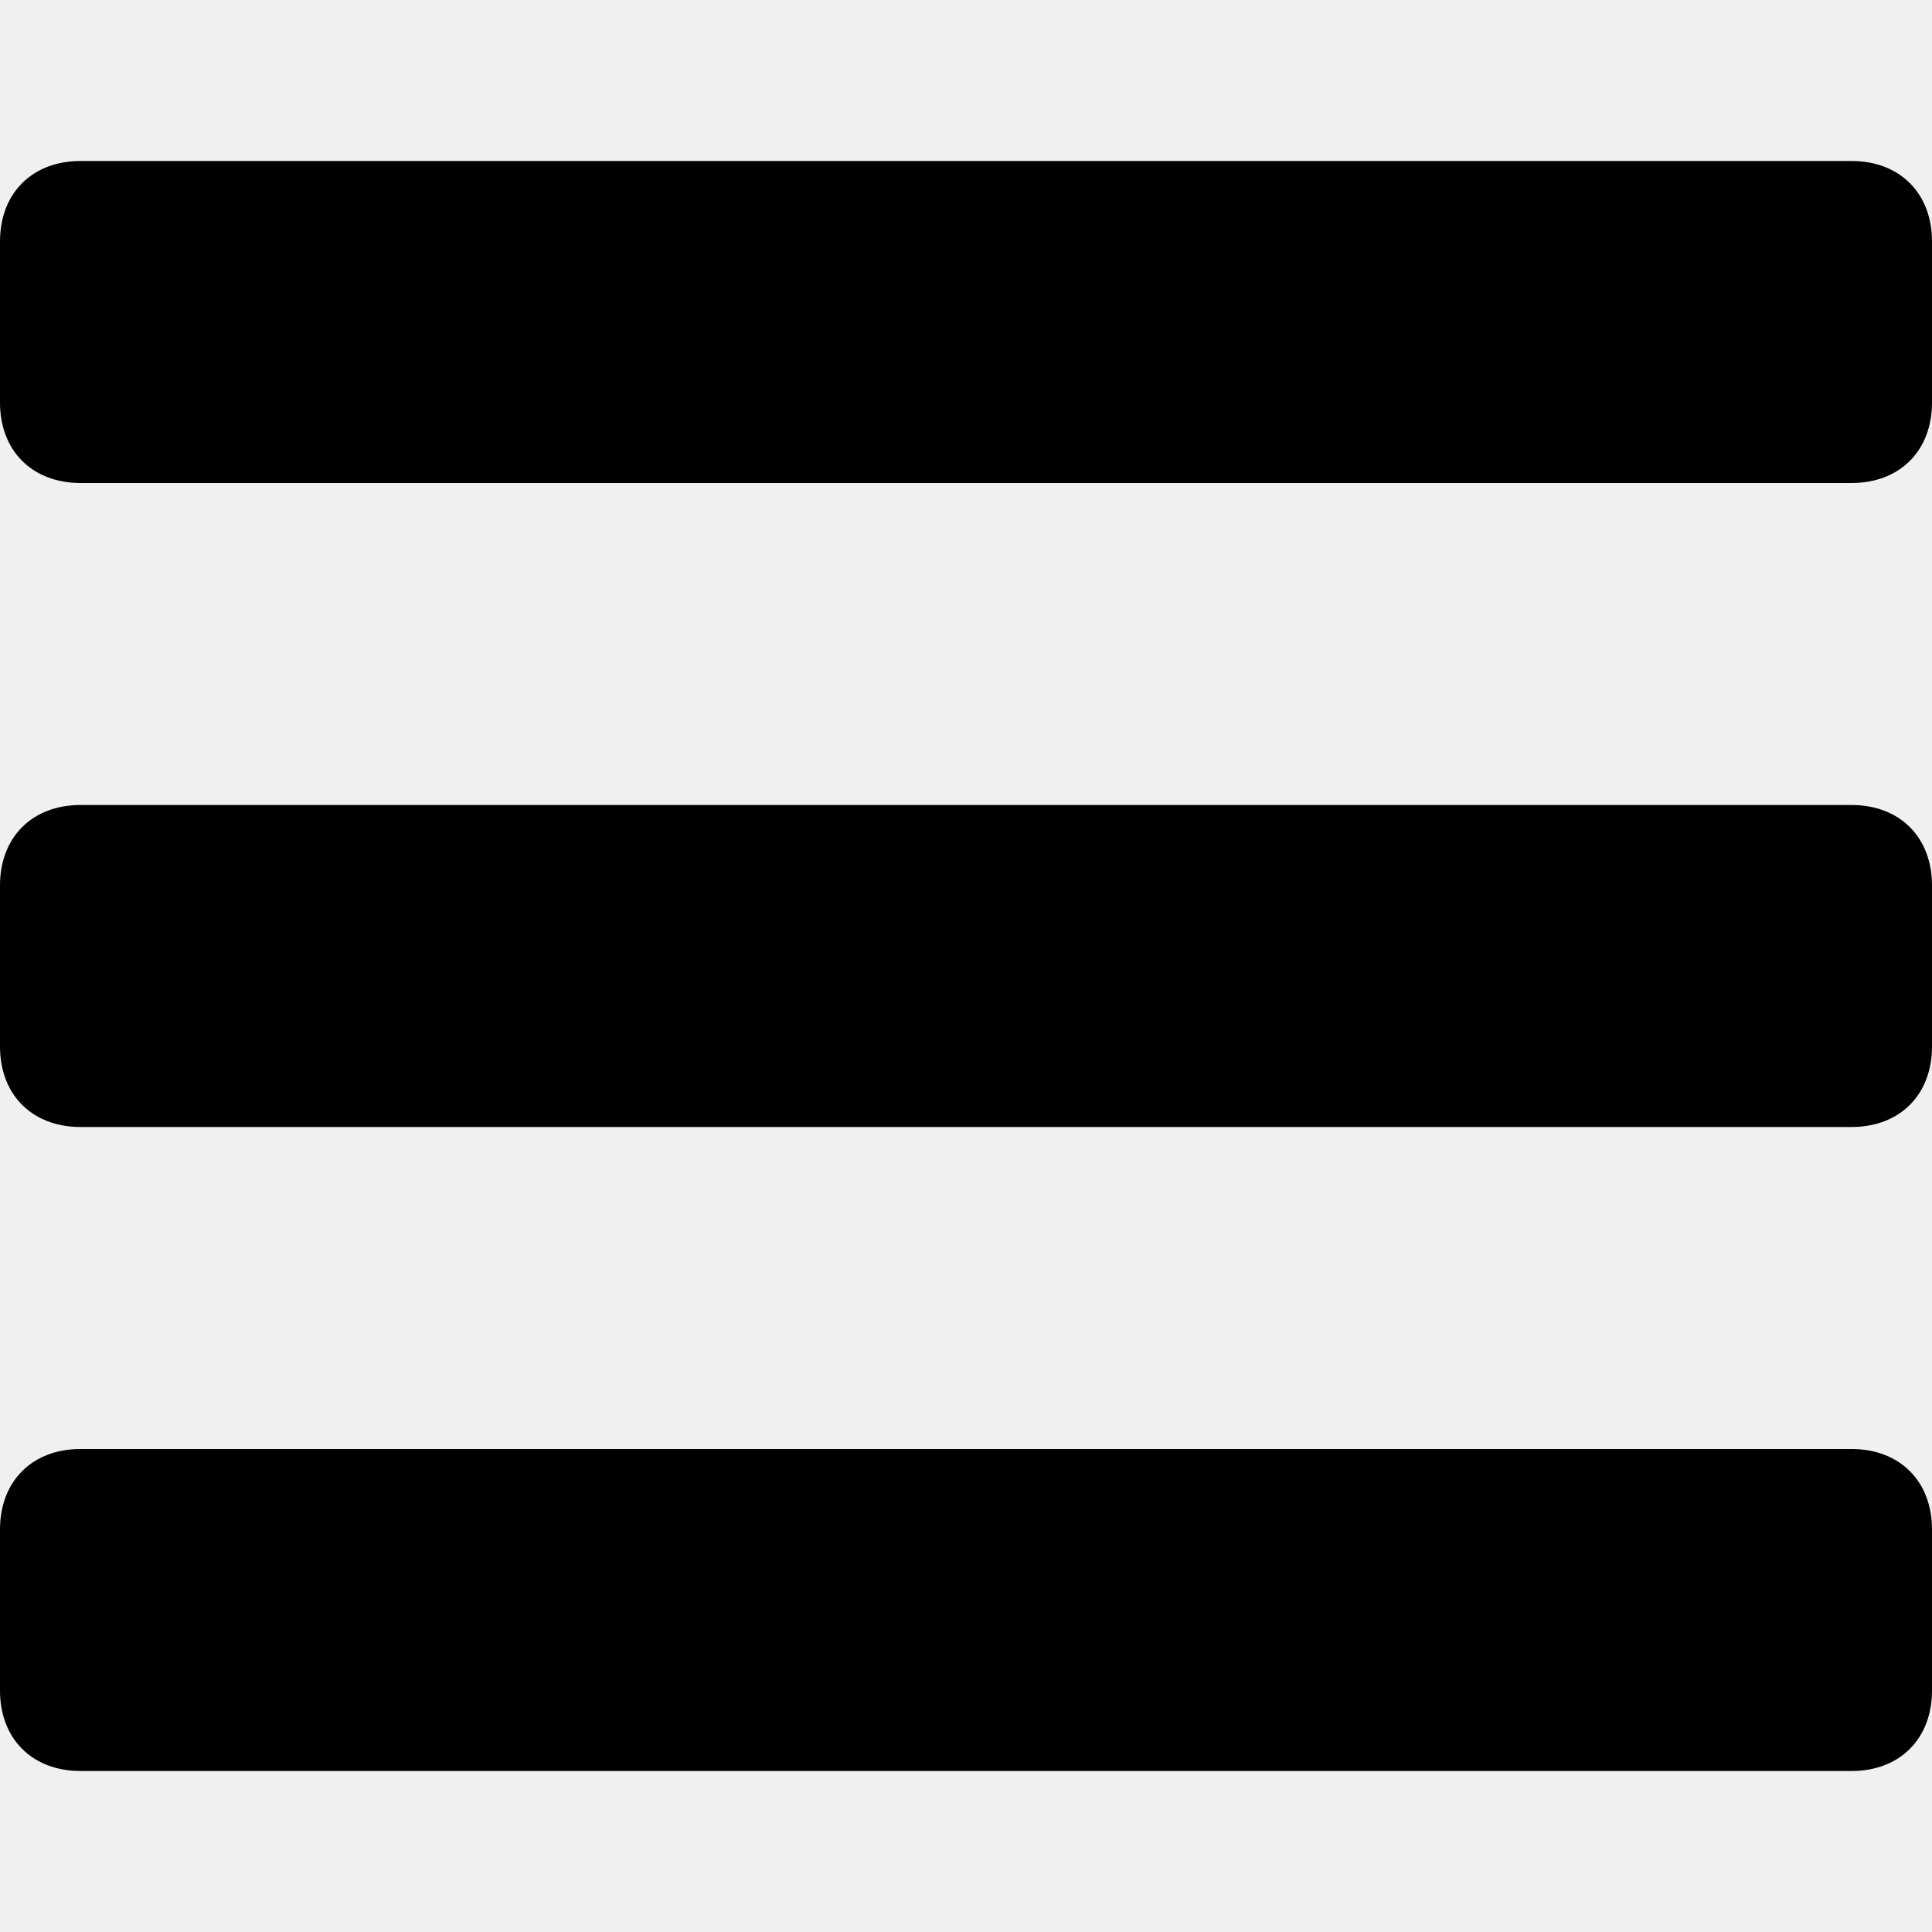
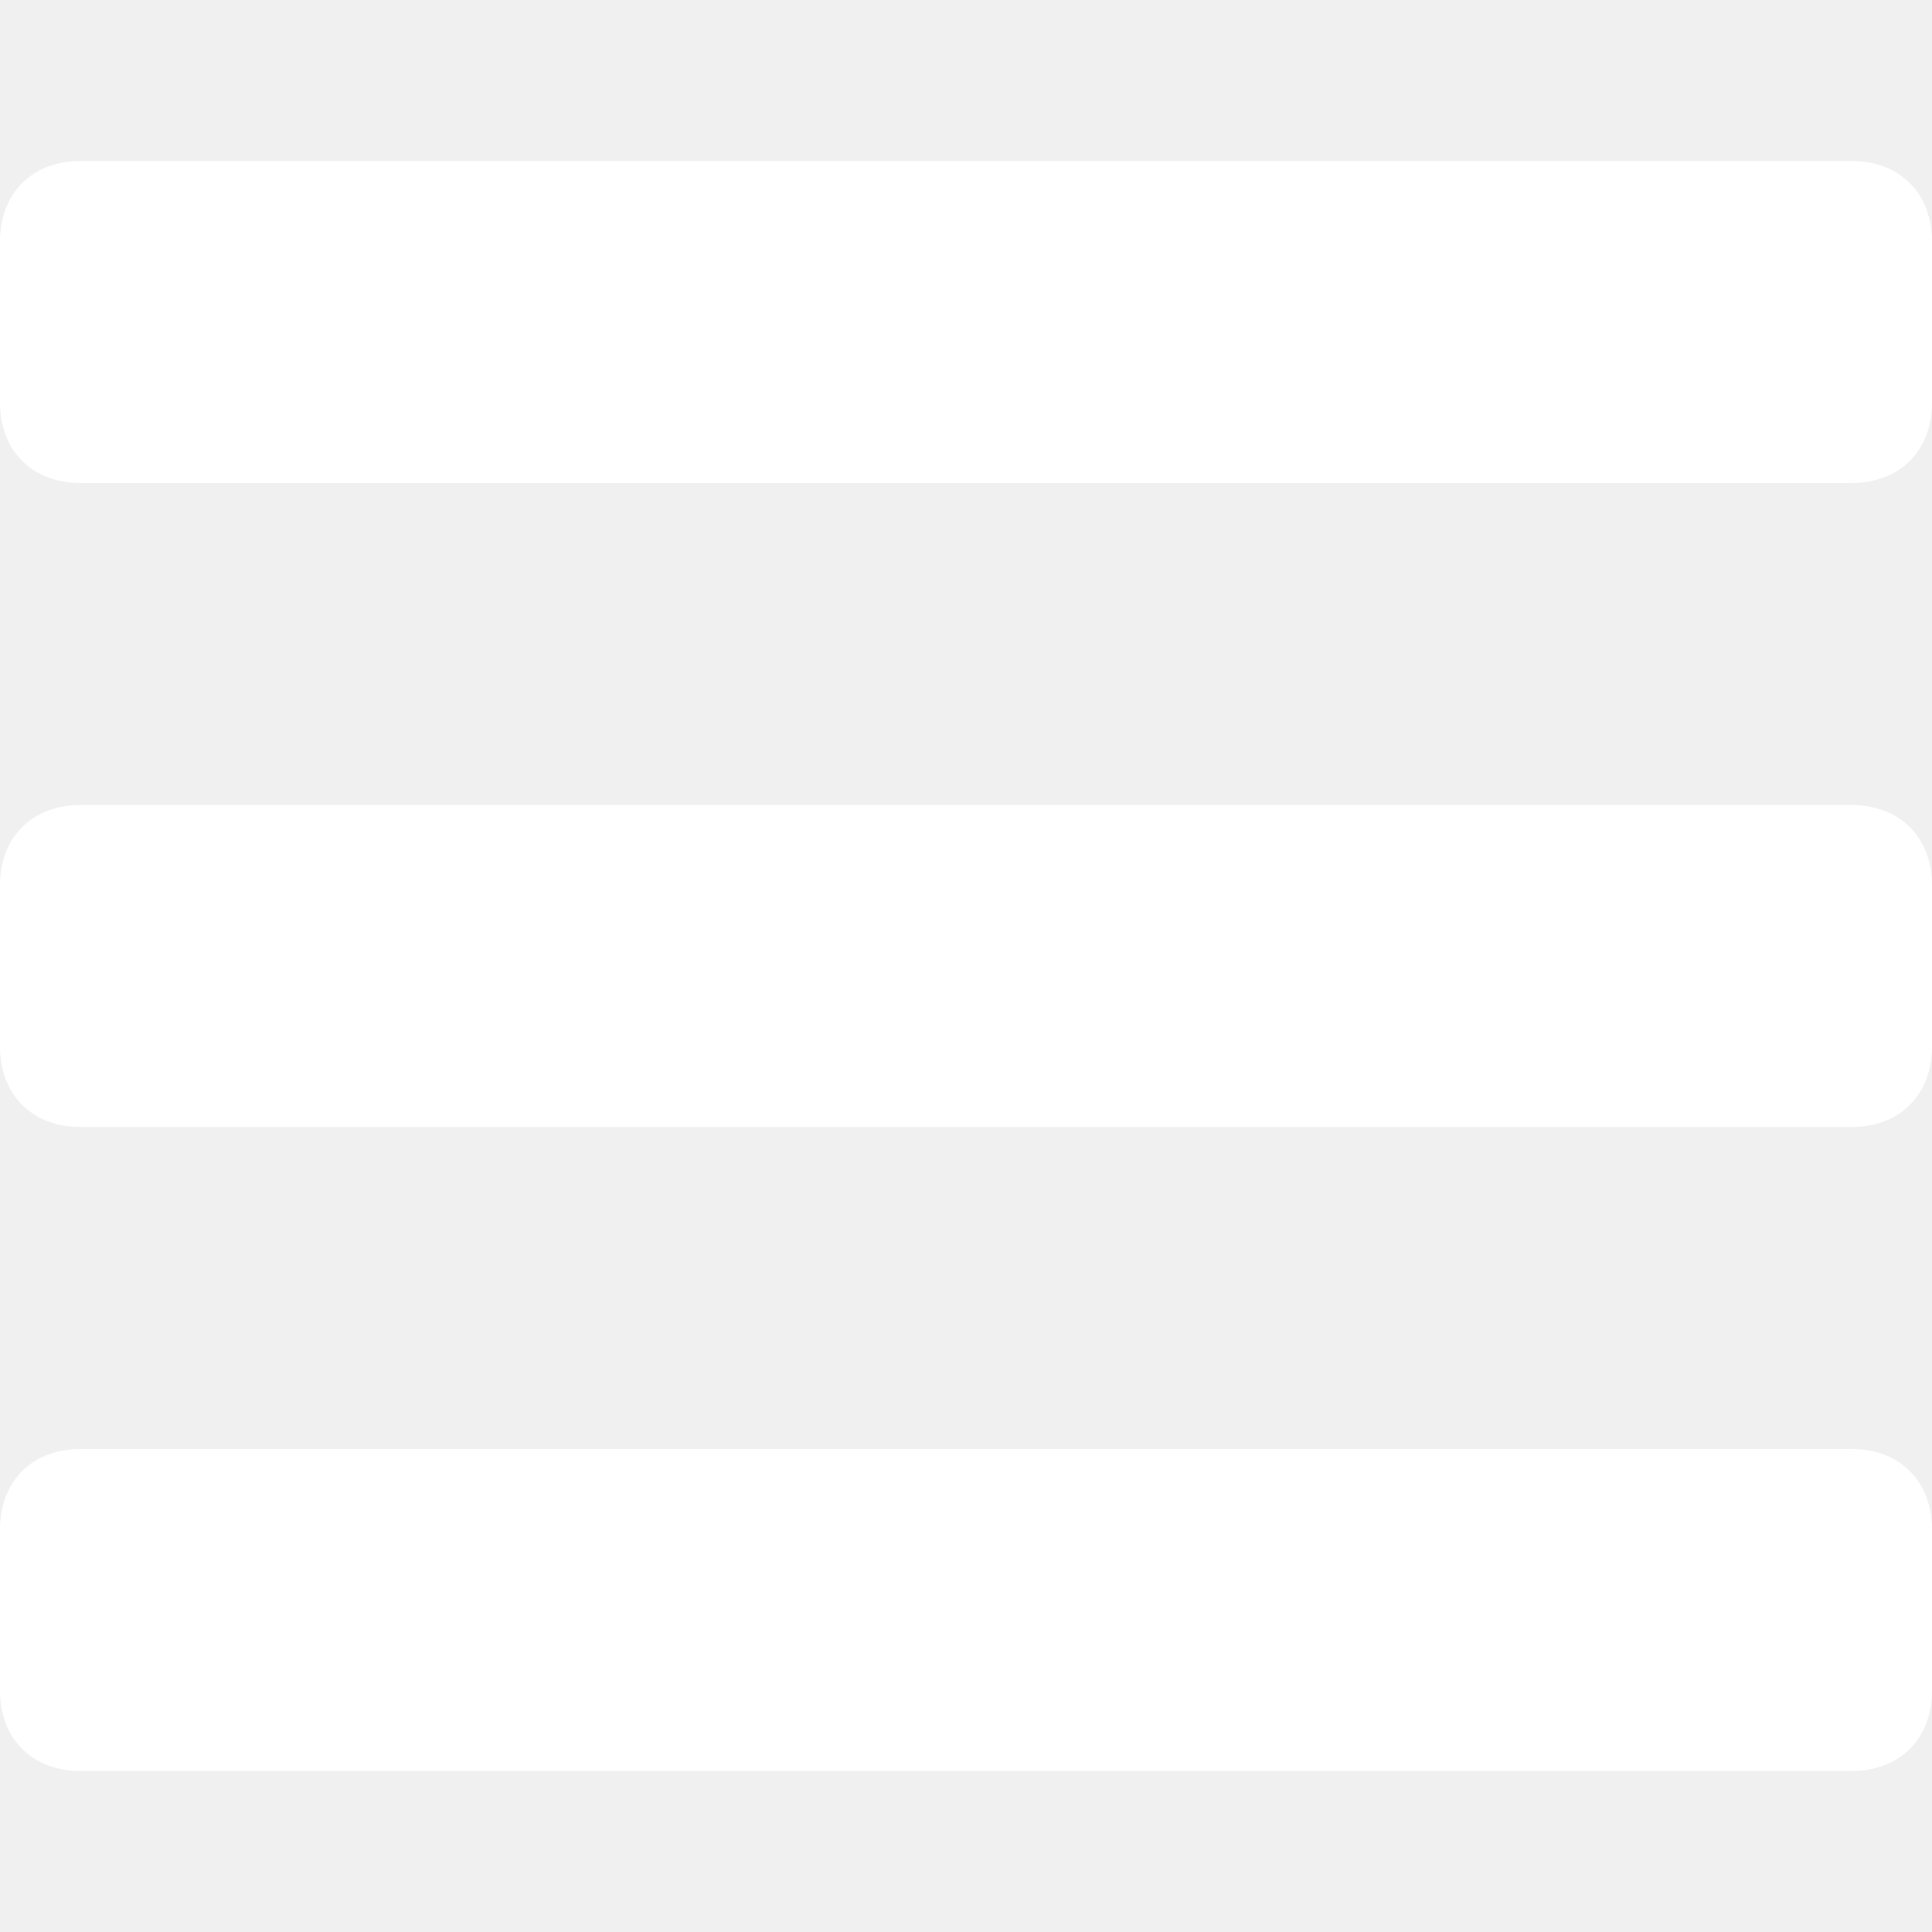
<svg xmlns="http://www.w3.org/2000/svg" version="1.1" viewBox="0 0 24 24" enable-background="new 0 0 24 24">
  <g>
-     <path d="M24,3c0-0.6-0.4-1-1-1H1C0.4,2,0,2.4,0,3v2c0,0.6,0.4,1,1,1h22c0.6,0,1-0.4,1-1V3z" />
-     <path d="M24,11c0-0.6-0.4-1-1-1H1c-0.6,0-1,0.4-1,1v2c0,0.6,0.4,1,1,1h22c0.6,0,1-0.4,1-1V11z" />
-     <path d="M24,19c0-0.6-0.4-1-1-1H1c-0.6,0-1,0.4-1,1v2c0,0.6,0.4,1,1,1h22c0.6,0,1-0.4,1-1V19z" />
+     <path d="M24,3c0-0.6-0.4-1-1-1H1C0.4,2,0,2.4,0,3v2c0,0.6,0.4,1,1,1h22c0.6,0,1-0.4,1-1V3z" fill="#fff" />
+     <path d="M24,11c0-0.6-0.4-1-1-1H1c-0.6,0-1,0.4-1,1v2c0,0.6,0.4,1,1,1h22c0.6,0,1-0.4,1-1V11z" fill="#fff" />
+     <path d="M24,19c0-0.6-0.4-1-1-1H1c-0.6,0-1,0.4-1,1v2c0,0.6,0.4,1,1,1h22c0.6,0,1-0.4,1-1V19z" fill="#fff" />
  </g>
</svg>
